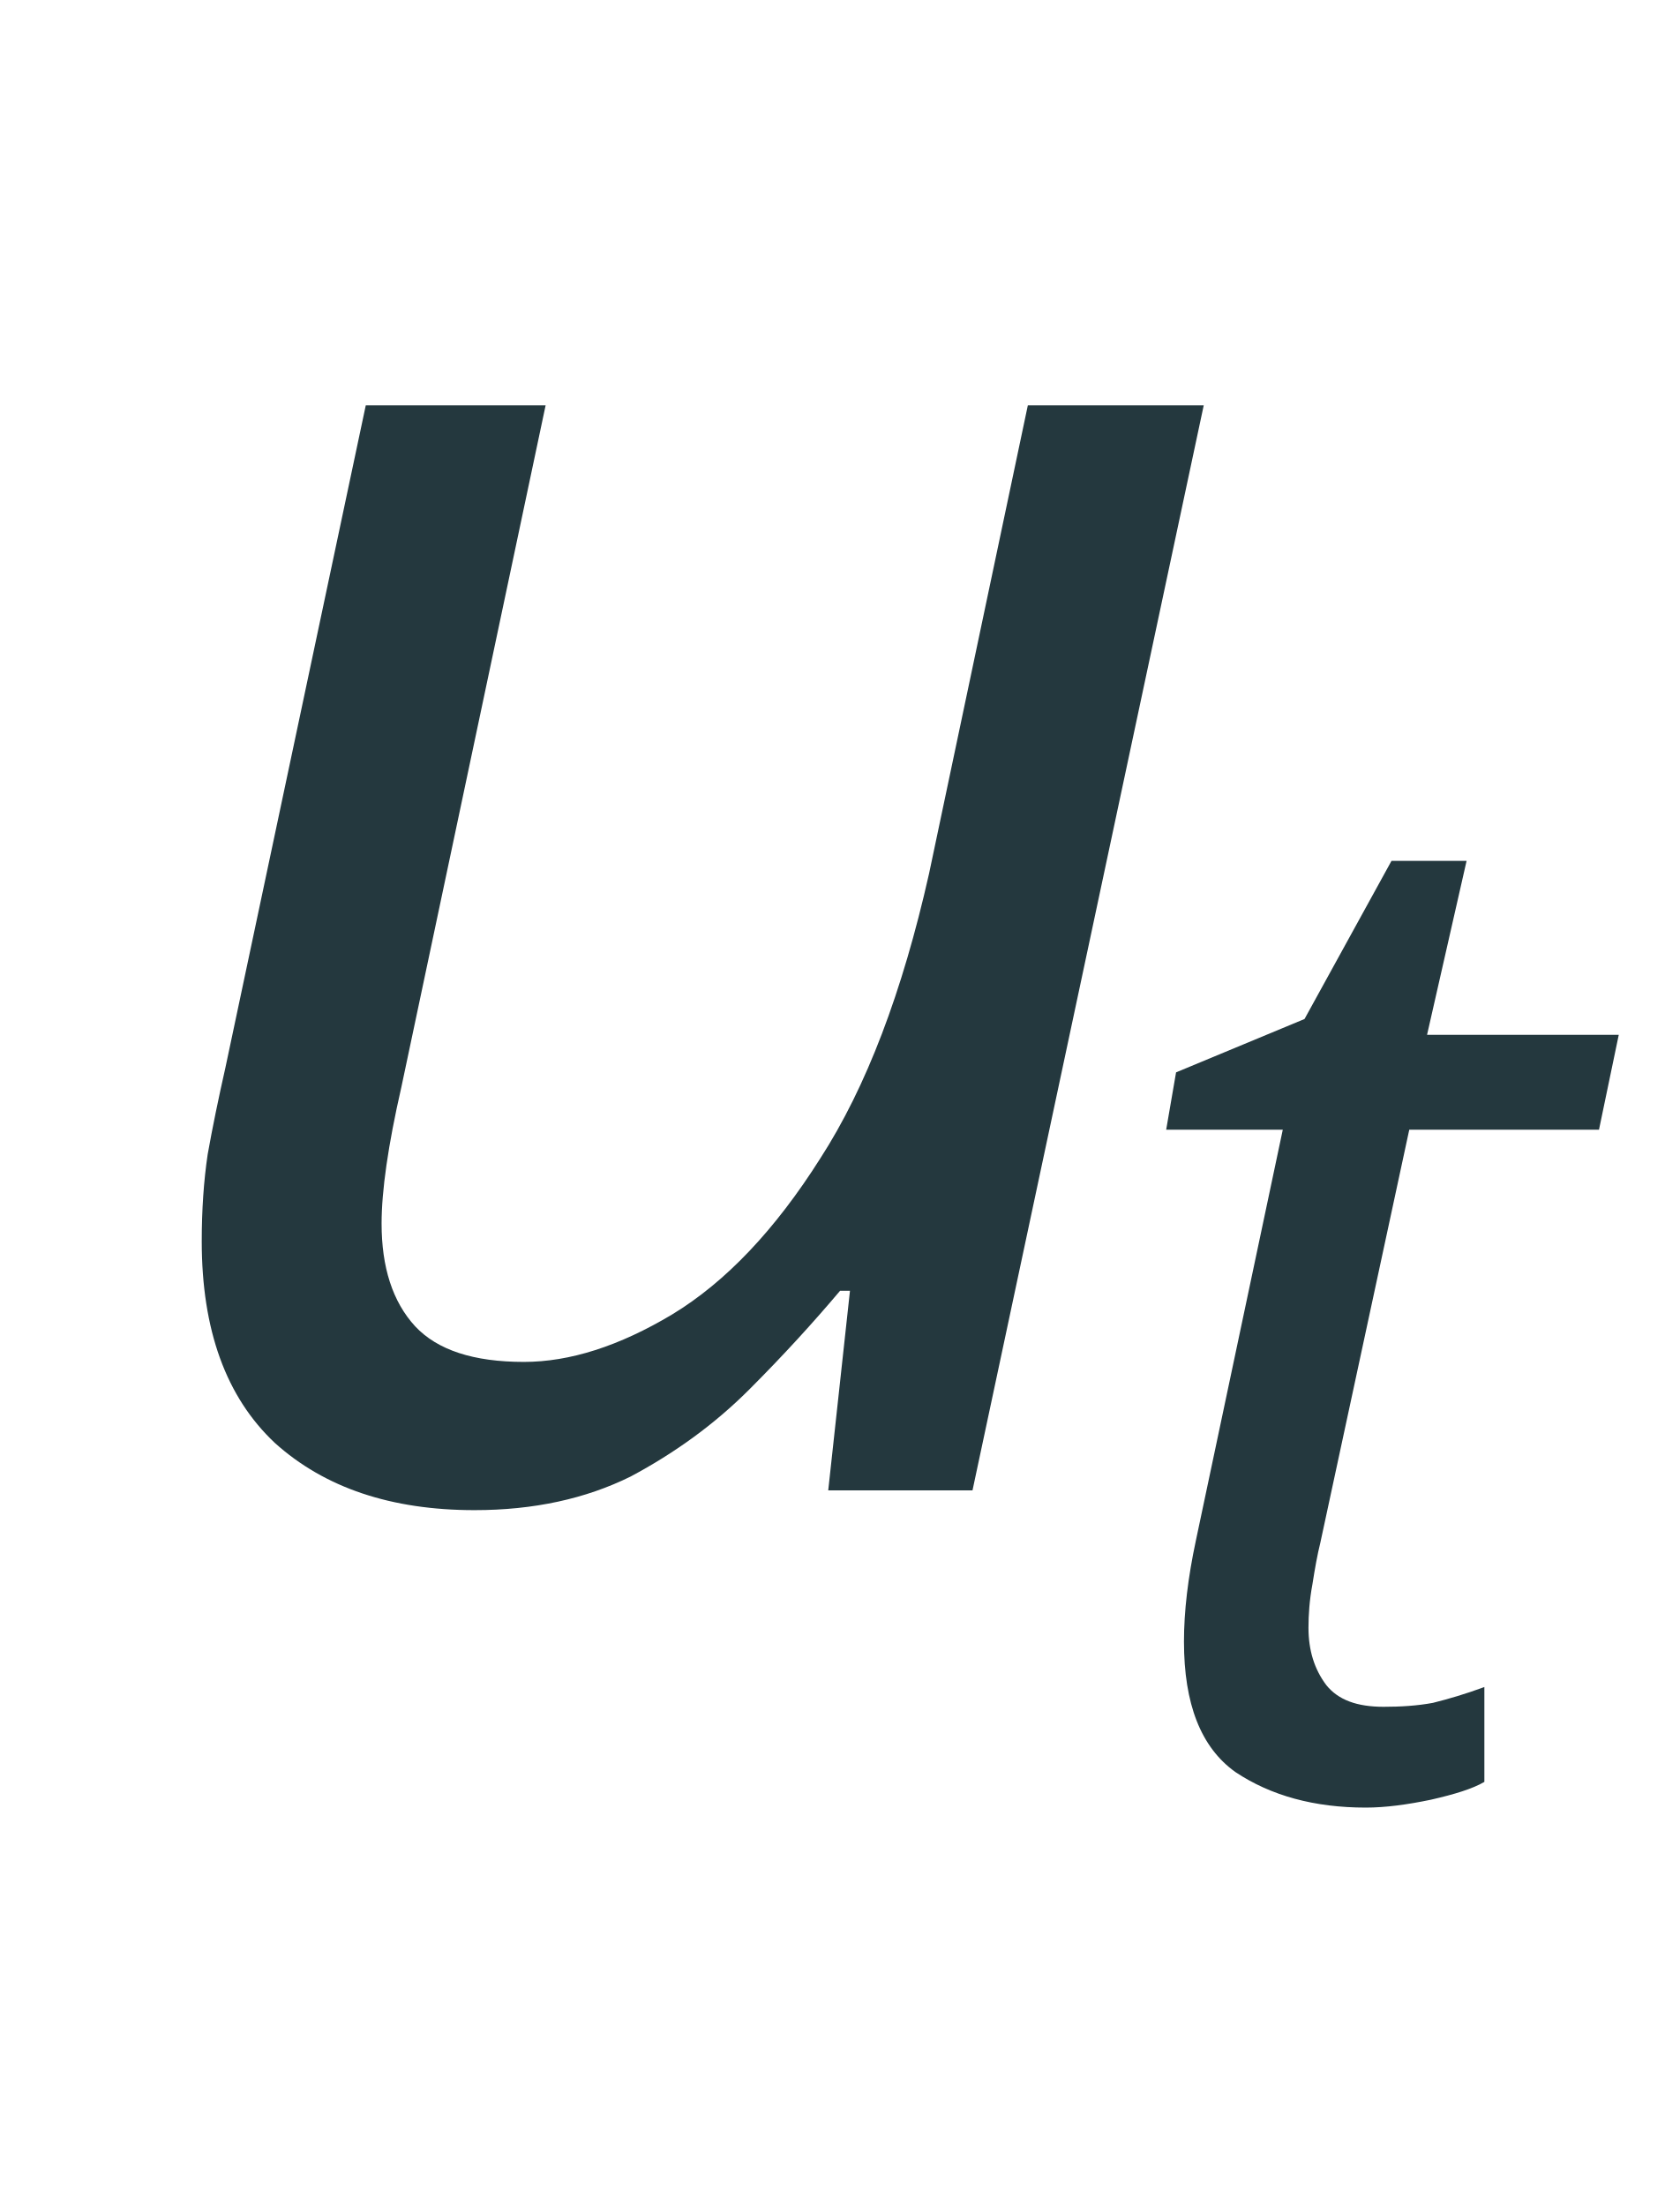
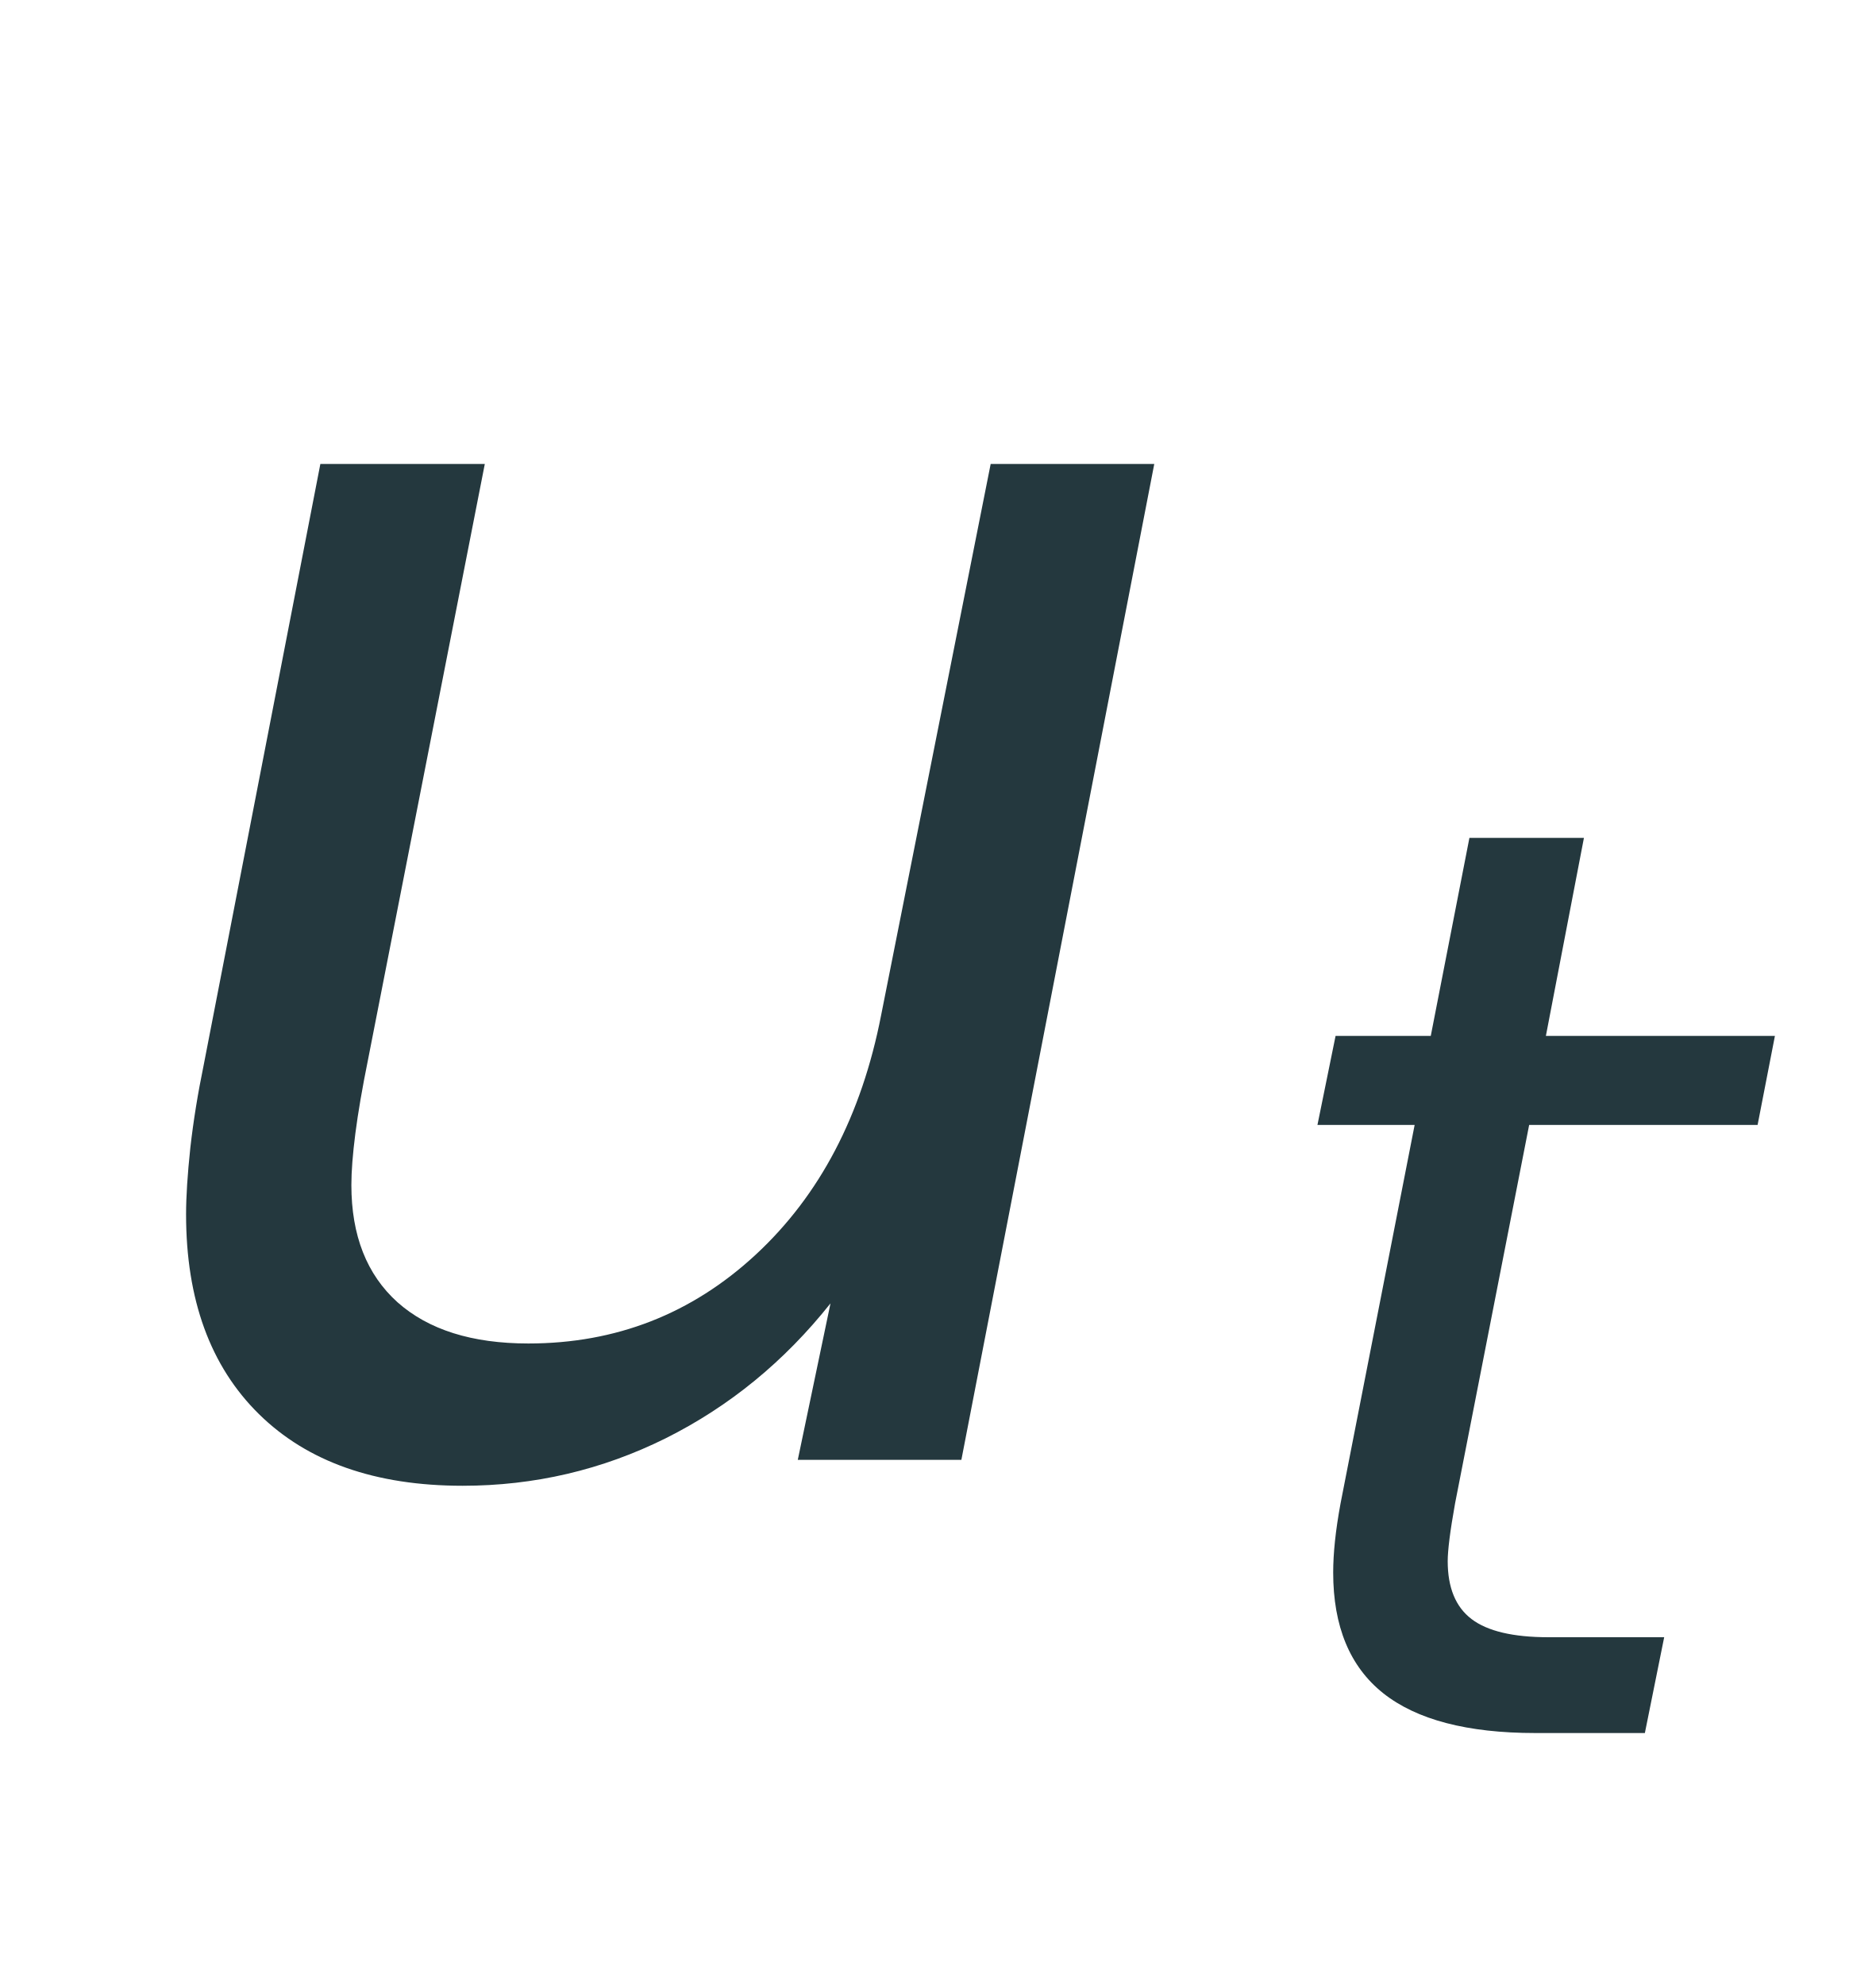
- <svg xmlns="http://www.w3.org/2000/svg" width="13.28pt" height="17.44pt" viewBox="0 0 13.28 17.44" version="1.1">
+ <svg xmlns="http://www.w3.org/2000/svg" xmlns:xlink="http://www.w3.org/1999/xlink" width="16.48pt" height="17.44pt" viewBox="0 0 16.48 17.44" version="1.1">
  <defs>
    <style type="text/css">*{stroke-linejoin: round; stroke-linecap: butt}</style>
  </defs>
  <g id="figure_1">
    <g id="patch_1">
-       <path d="M 0 17.44  L 13.28 17.44  L 13.28 0  L 0 0  L 0 17.44  z " style="fill: none" />
+       <path d="M 0 17.44  L 16.48 17.44  L 16.48 0  L 0 0  L 0 17.44  z " style="fill: none" />
    </g>
    <g id="text_1">
-       <g style="fill: #24383e" transform="translate(0.72 12.72)">
-         <text>
-           <tspan x="0" y="-0.938" style="font-style: italic; font-size: 16px; font-family: 'STIXGeneral'; fill: #24383e">u</tspan>
-           <tspan x="8" y="1.462" style="font-style: italic; font-size: 11.2px; font-family: 'STIXGeneral'; fill: #24383e">t</tspan>
-         </text>
+       <g style="fill: #24383e" transform="translate(0.72 12.87625) scale(0.16 -0.16)">
+         <defs>
+           <path id="DejaVuSans-Oblique-58" d="M 428 1388  L 838 3500  L 1416 3500  L 1006 1409  Q 975 1256 961 1147  Q 947 1038 947 966  Q 947 700 1109 554  Q 1272 409 1569 409  Q 2031 409 2368 721  Q 2706 1034 2809 1563  L 3194 3500  L 3769 3500  L 3091 0  L 2516 0  L 2631 550  Q 2388 244 2052 76  Q 1716 -91 1338 -91  Q 878 -91 622 161  Q 366 413 366 863  Q 366 956 381 1097  Q 397 1238 428 1388  z " transform="scale(0.015625)" />
+           <path id="DejaVuSans-Oblique-57" d="M 2706 3500  L 2619 3053  L 1472 3053  L 1100 1153  Q 1081 1047 1072 975  Q 1063 903 1063 863  Q 1063 663 1183 572  Q 1303 481 1569 481  L 2150 481  L 2053 0  L 1503 0  Q 991 0 739 200  Q 488 400 488 806  Q 488 878 497 964  Q 506 1050 525 1153  L 897 3053  L 409 3053  L 500 3500  L 978 3500  L 1172 4494  L 1747 4494  L 1556 3500  L 2706 3500  z " transform="scale(0.015625)" />
+         </defs>
+         <use xlink:href="#DejaVuSans-Oblique-58" transform="translate(0 0.3125)" />
+         <use xlink:href="#DejaVuSans-Oblique-57" transform="translate(63.37891 -14.68745) scale(0.7)" />
      </g>
    </g>
  </g>
</svg>
